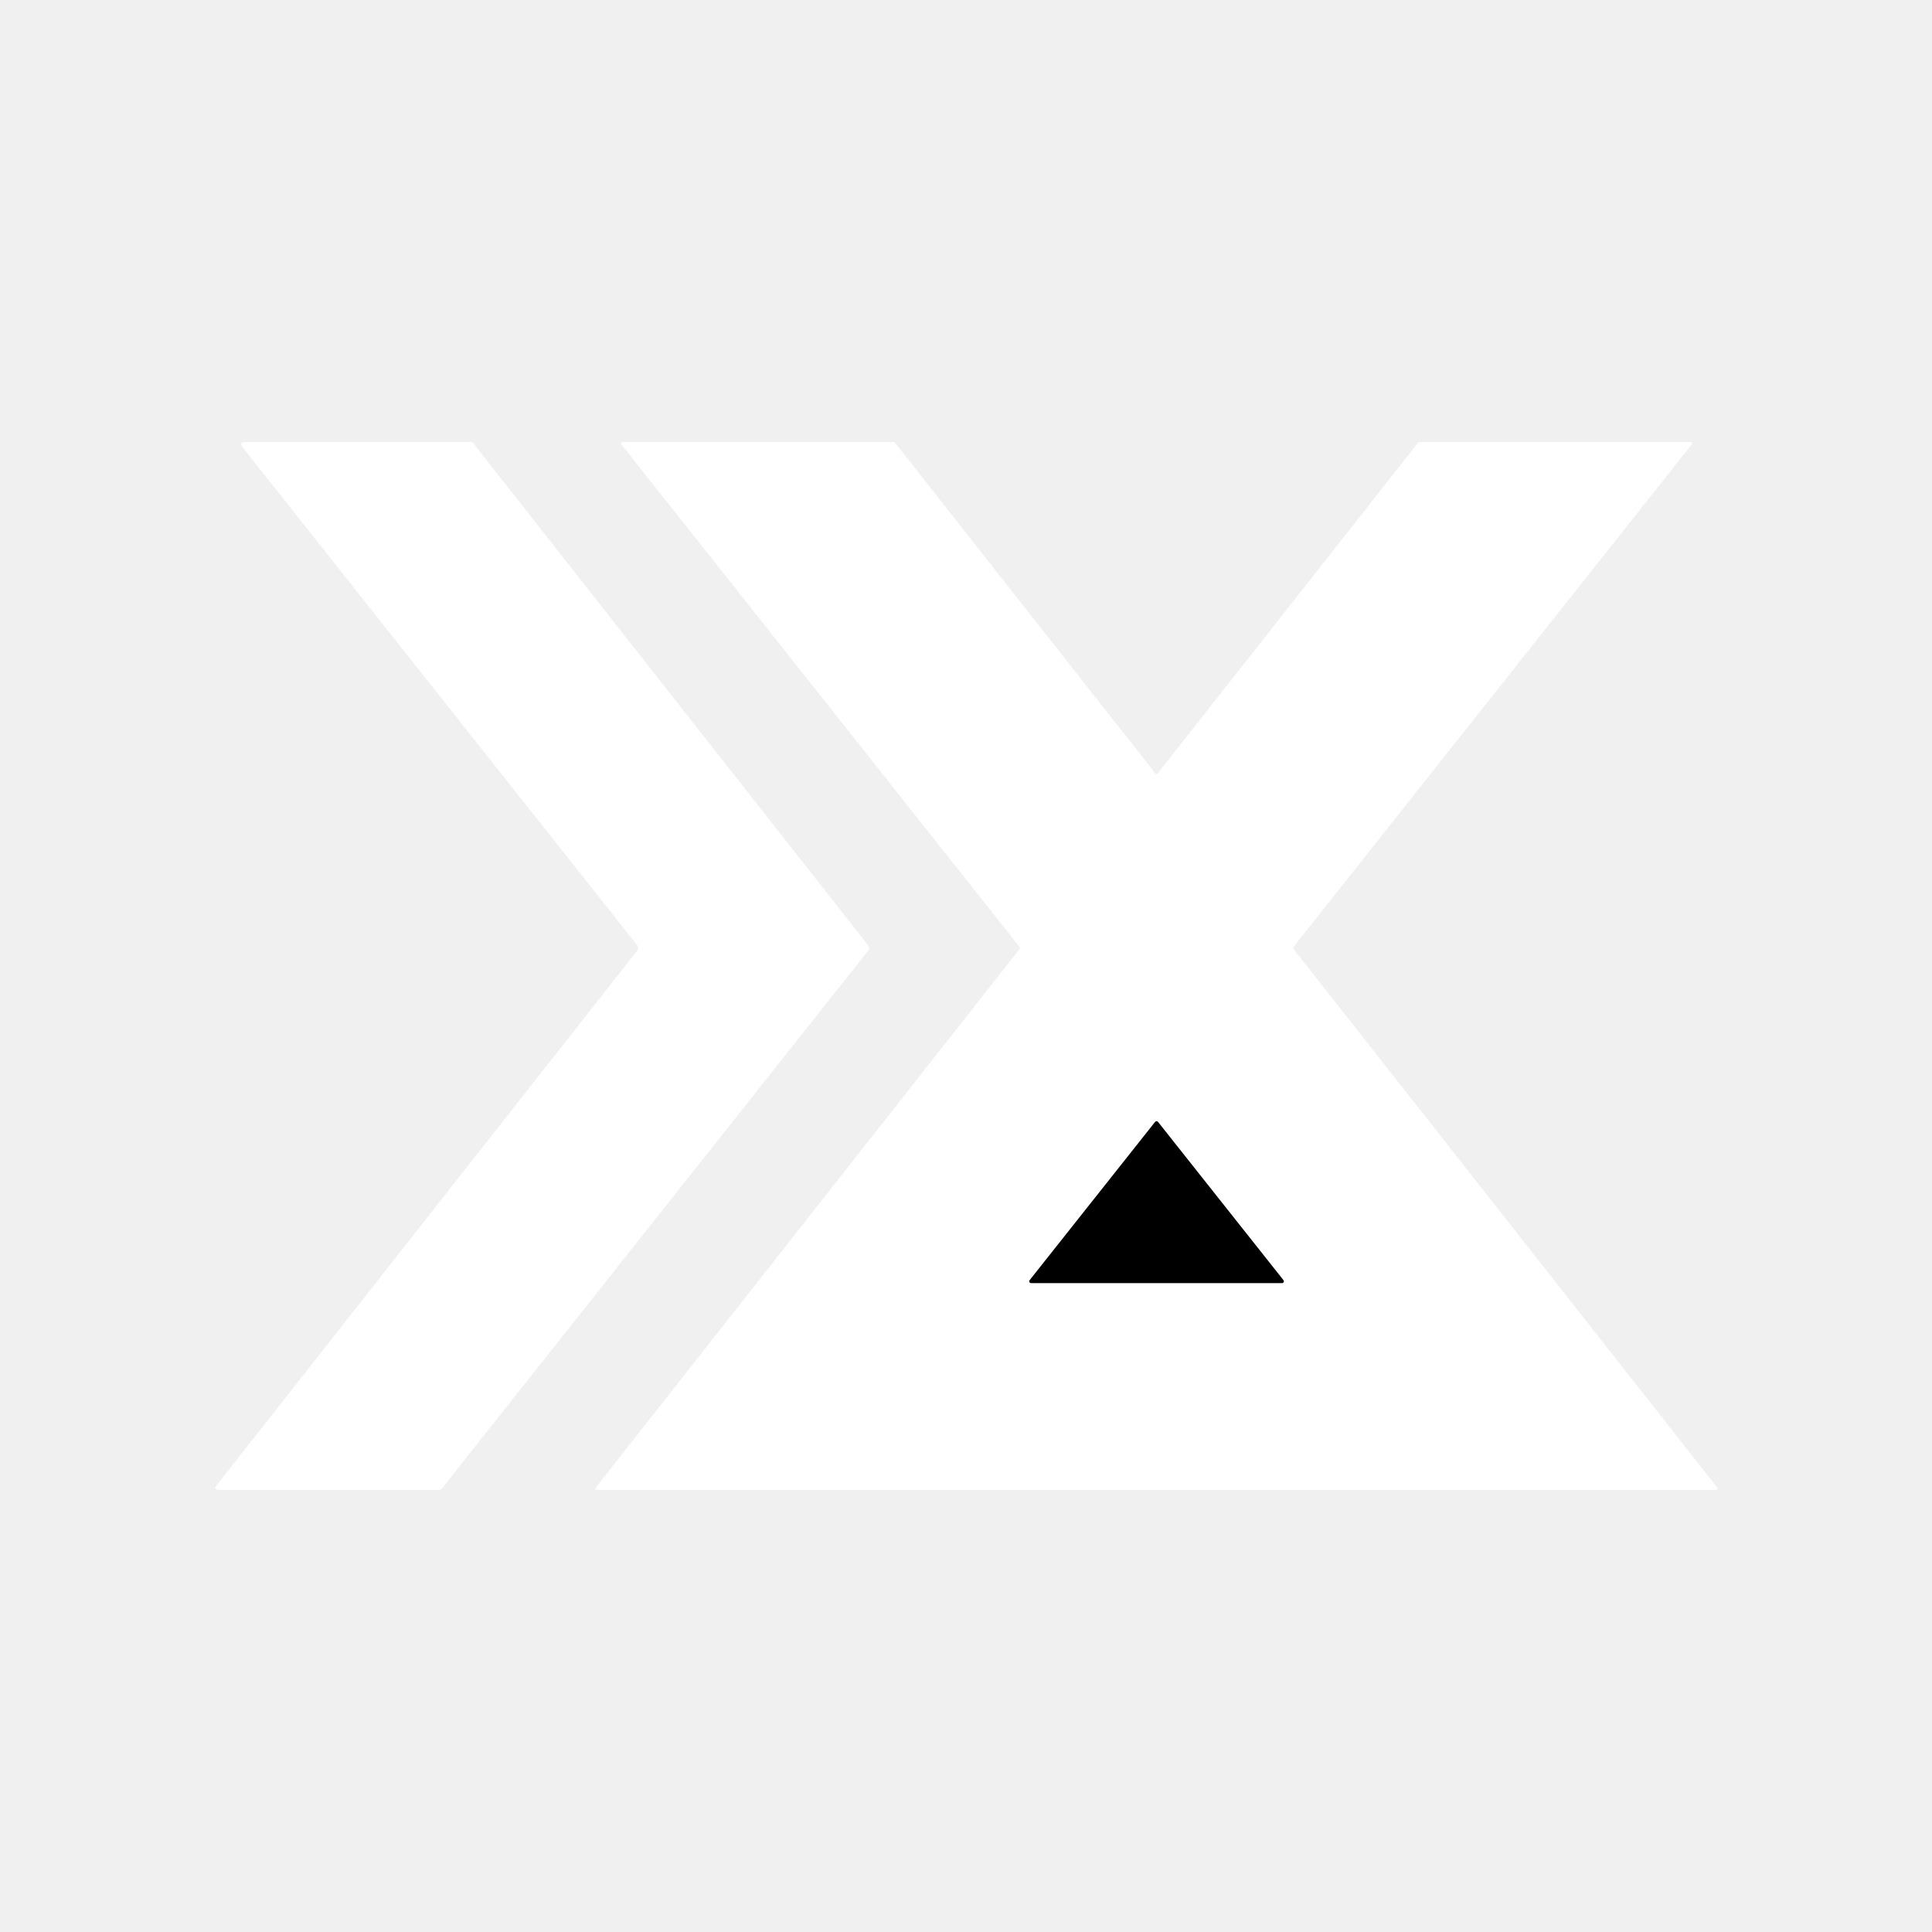
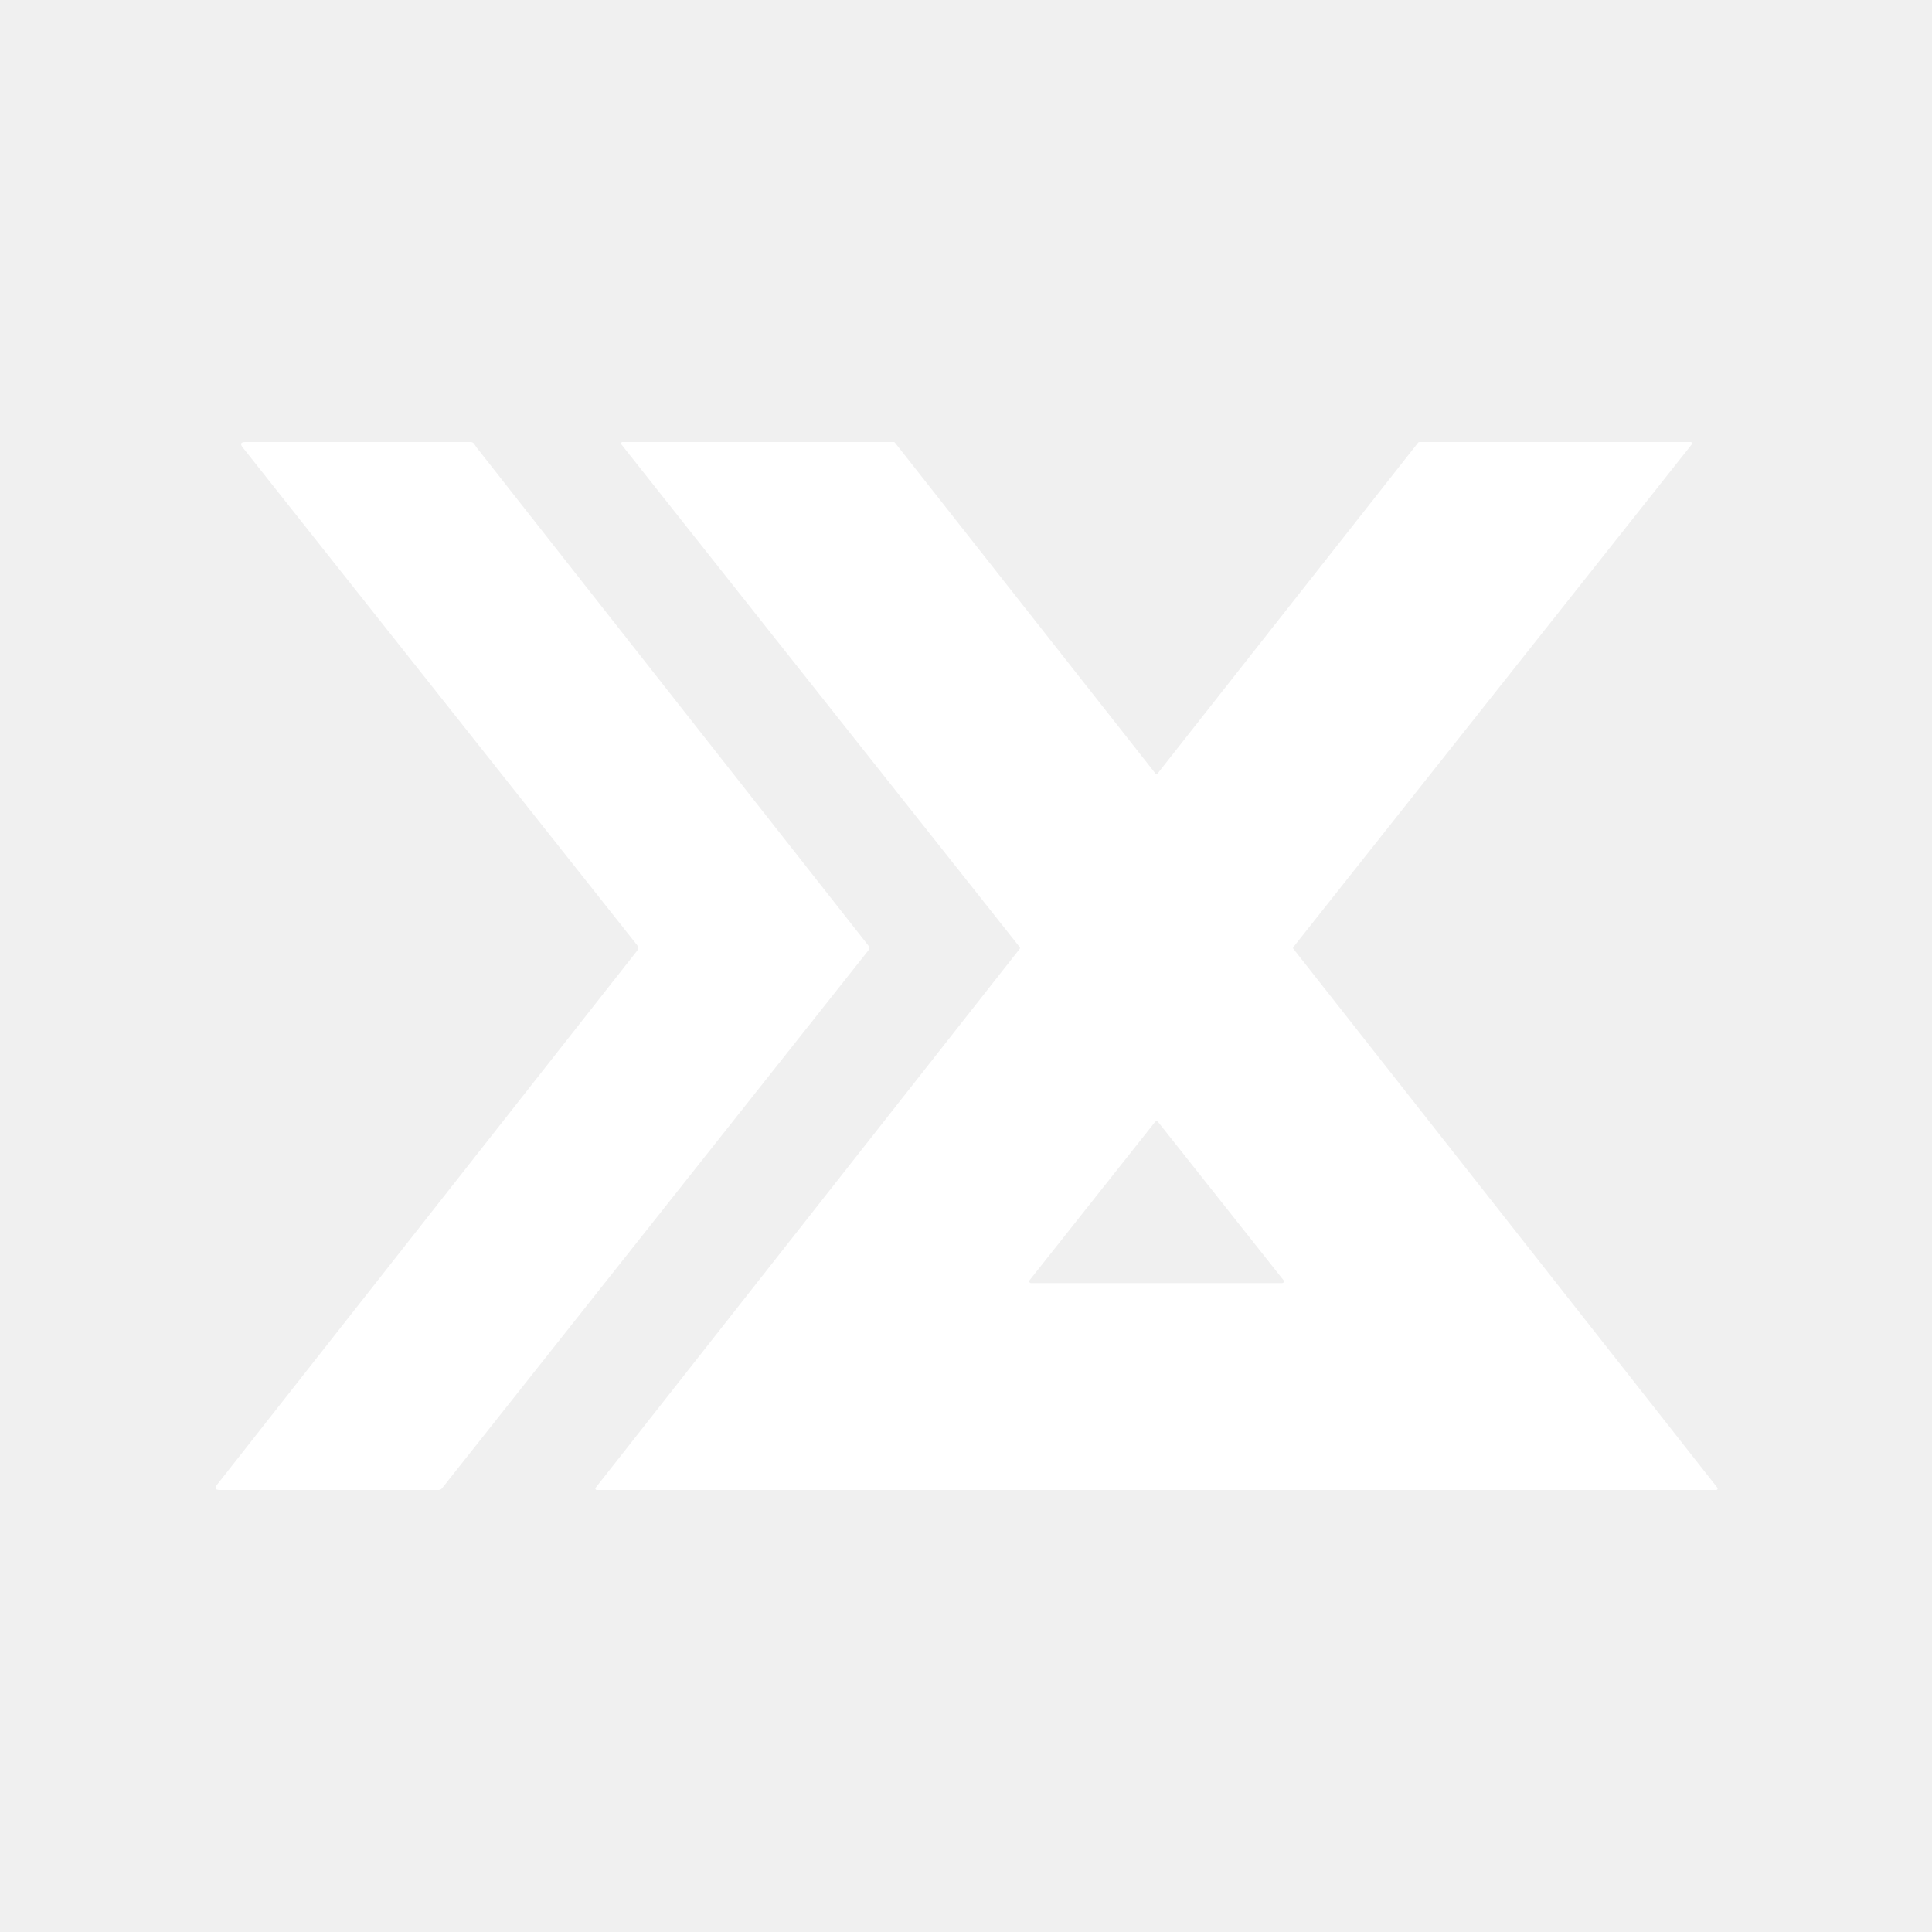
<svg xmlns="http://www.w3.org/2000/svg" version="1.1" viewBox="0 0 460 460">
  <path fill="#ffffff" d="   M 151.73 226.32   A 1.00 1.00 0.0 0 0 151.73 225.08   L 57.80 106.55   Q 56.77 105.25 58.42 105.25   L 112.07 105.25   A 1.01 1.00 -15.0 0 1 112.94 105.75   Q 113.19 106.17 113.47 106.54   Q 160.10 165.81 206.72 225.09   A 1.00 1.00 0.0 0 1 206.72 226.33   L 105.23 354.37   A 1.01 1.00 18.9 0 1 104.44 354.75   L 52.33 354.75   Q 50.69 354.75 51.71 353.46   L 151.73 226.32   Z" />
  <path fill="#ffffff" d="   M 275.62 184.16   L 337.66 105.38   A 0.33 0.33 0.0 0 1 337.92 105.25   L 402.56 105.25   A 0.33 0.33 0.0 0 1 402.82 105.78   L 307.94 225.50   A 0.33 0.33 0.0 0 0 307.94 225.90   L 408.90 354.22   A 0.33 0.33 0.0 0 1 408.64 354.75   L 142.08 354.75   A 0.33 0.33 0.0 0 1 141.82 354.22   L 242.79 225.91   A 0.33 0.33 0.0 0 0 242.79 225.51   L 147.92 105.78   A 0.33 0.33 0.0 0 1 148.18 105.25   L 212.81 105.25   A 0.33 0.33 0.0 0 1 213.07 105.38   L 275.10 184.16   A 0.33 0.33 0.0 0 0 275.62 184.16   Z   M 245.15 304.80   A 0.43 0.43 0.0 0 0 245.48 305.50   L 305.26 305.50   A 0.43 0.43 0.0 0 0 305.59 304.80   L 275.71 267.11   A 0.43 0.43 0.0 0 0 275.03 267.11   L 245.15 304.80   Z" />
-   <path fill="#000000" d="   M 245.15 304.80   L 275.03 267.11   A 0.43 0.43 0.0 0 1 275.71 267.11   L 305.59 304.80   A 0.43 0.43 0.0 0 1 305.26 305.50   L 245.48 305.50   A 0.43 0.43 0.0 0 1 245.15 304.80   Z" />
</svg>
